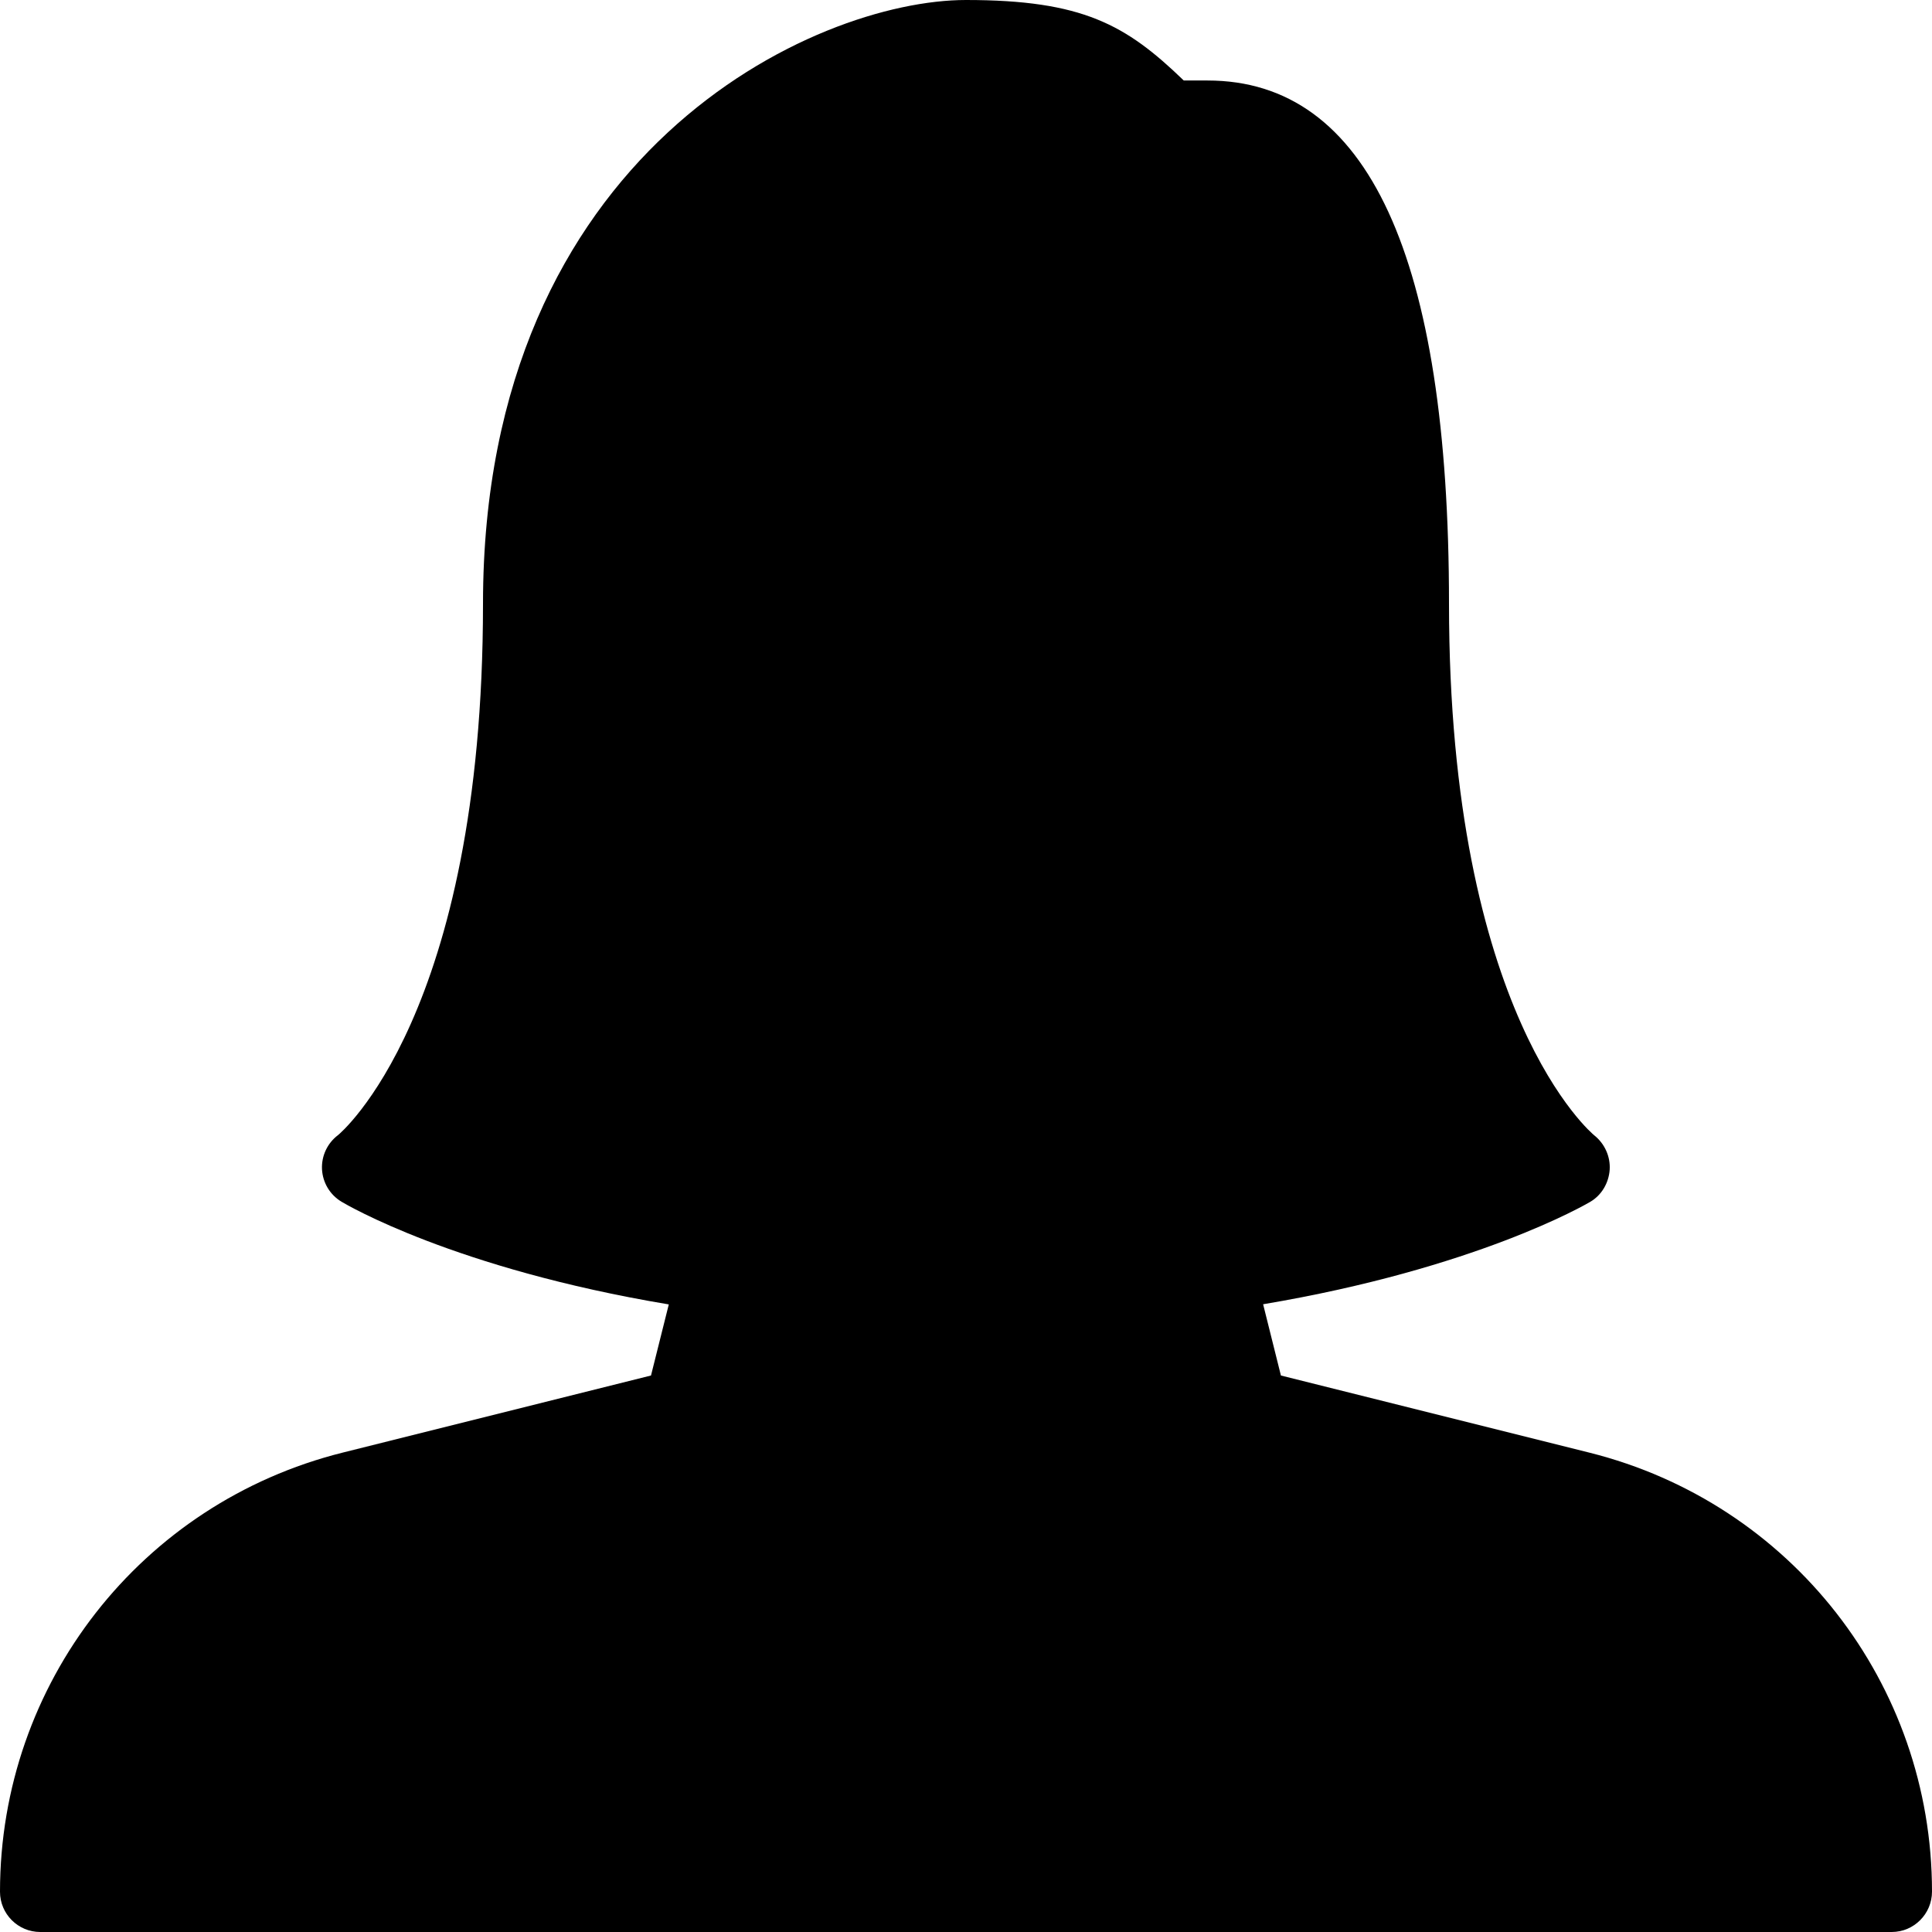
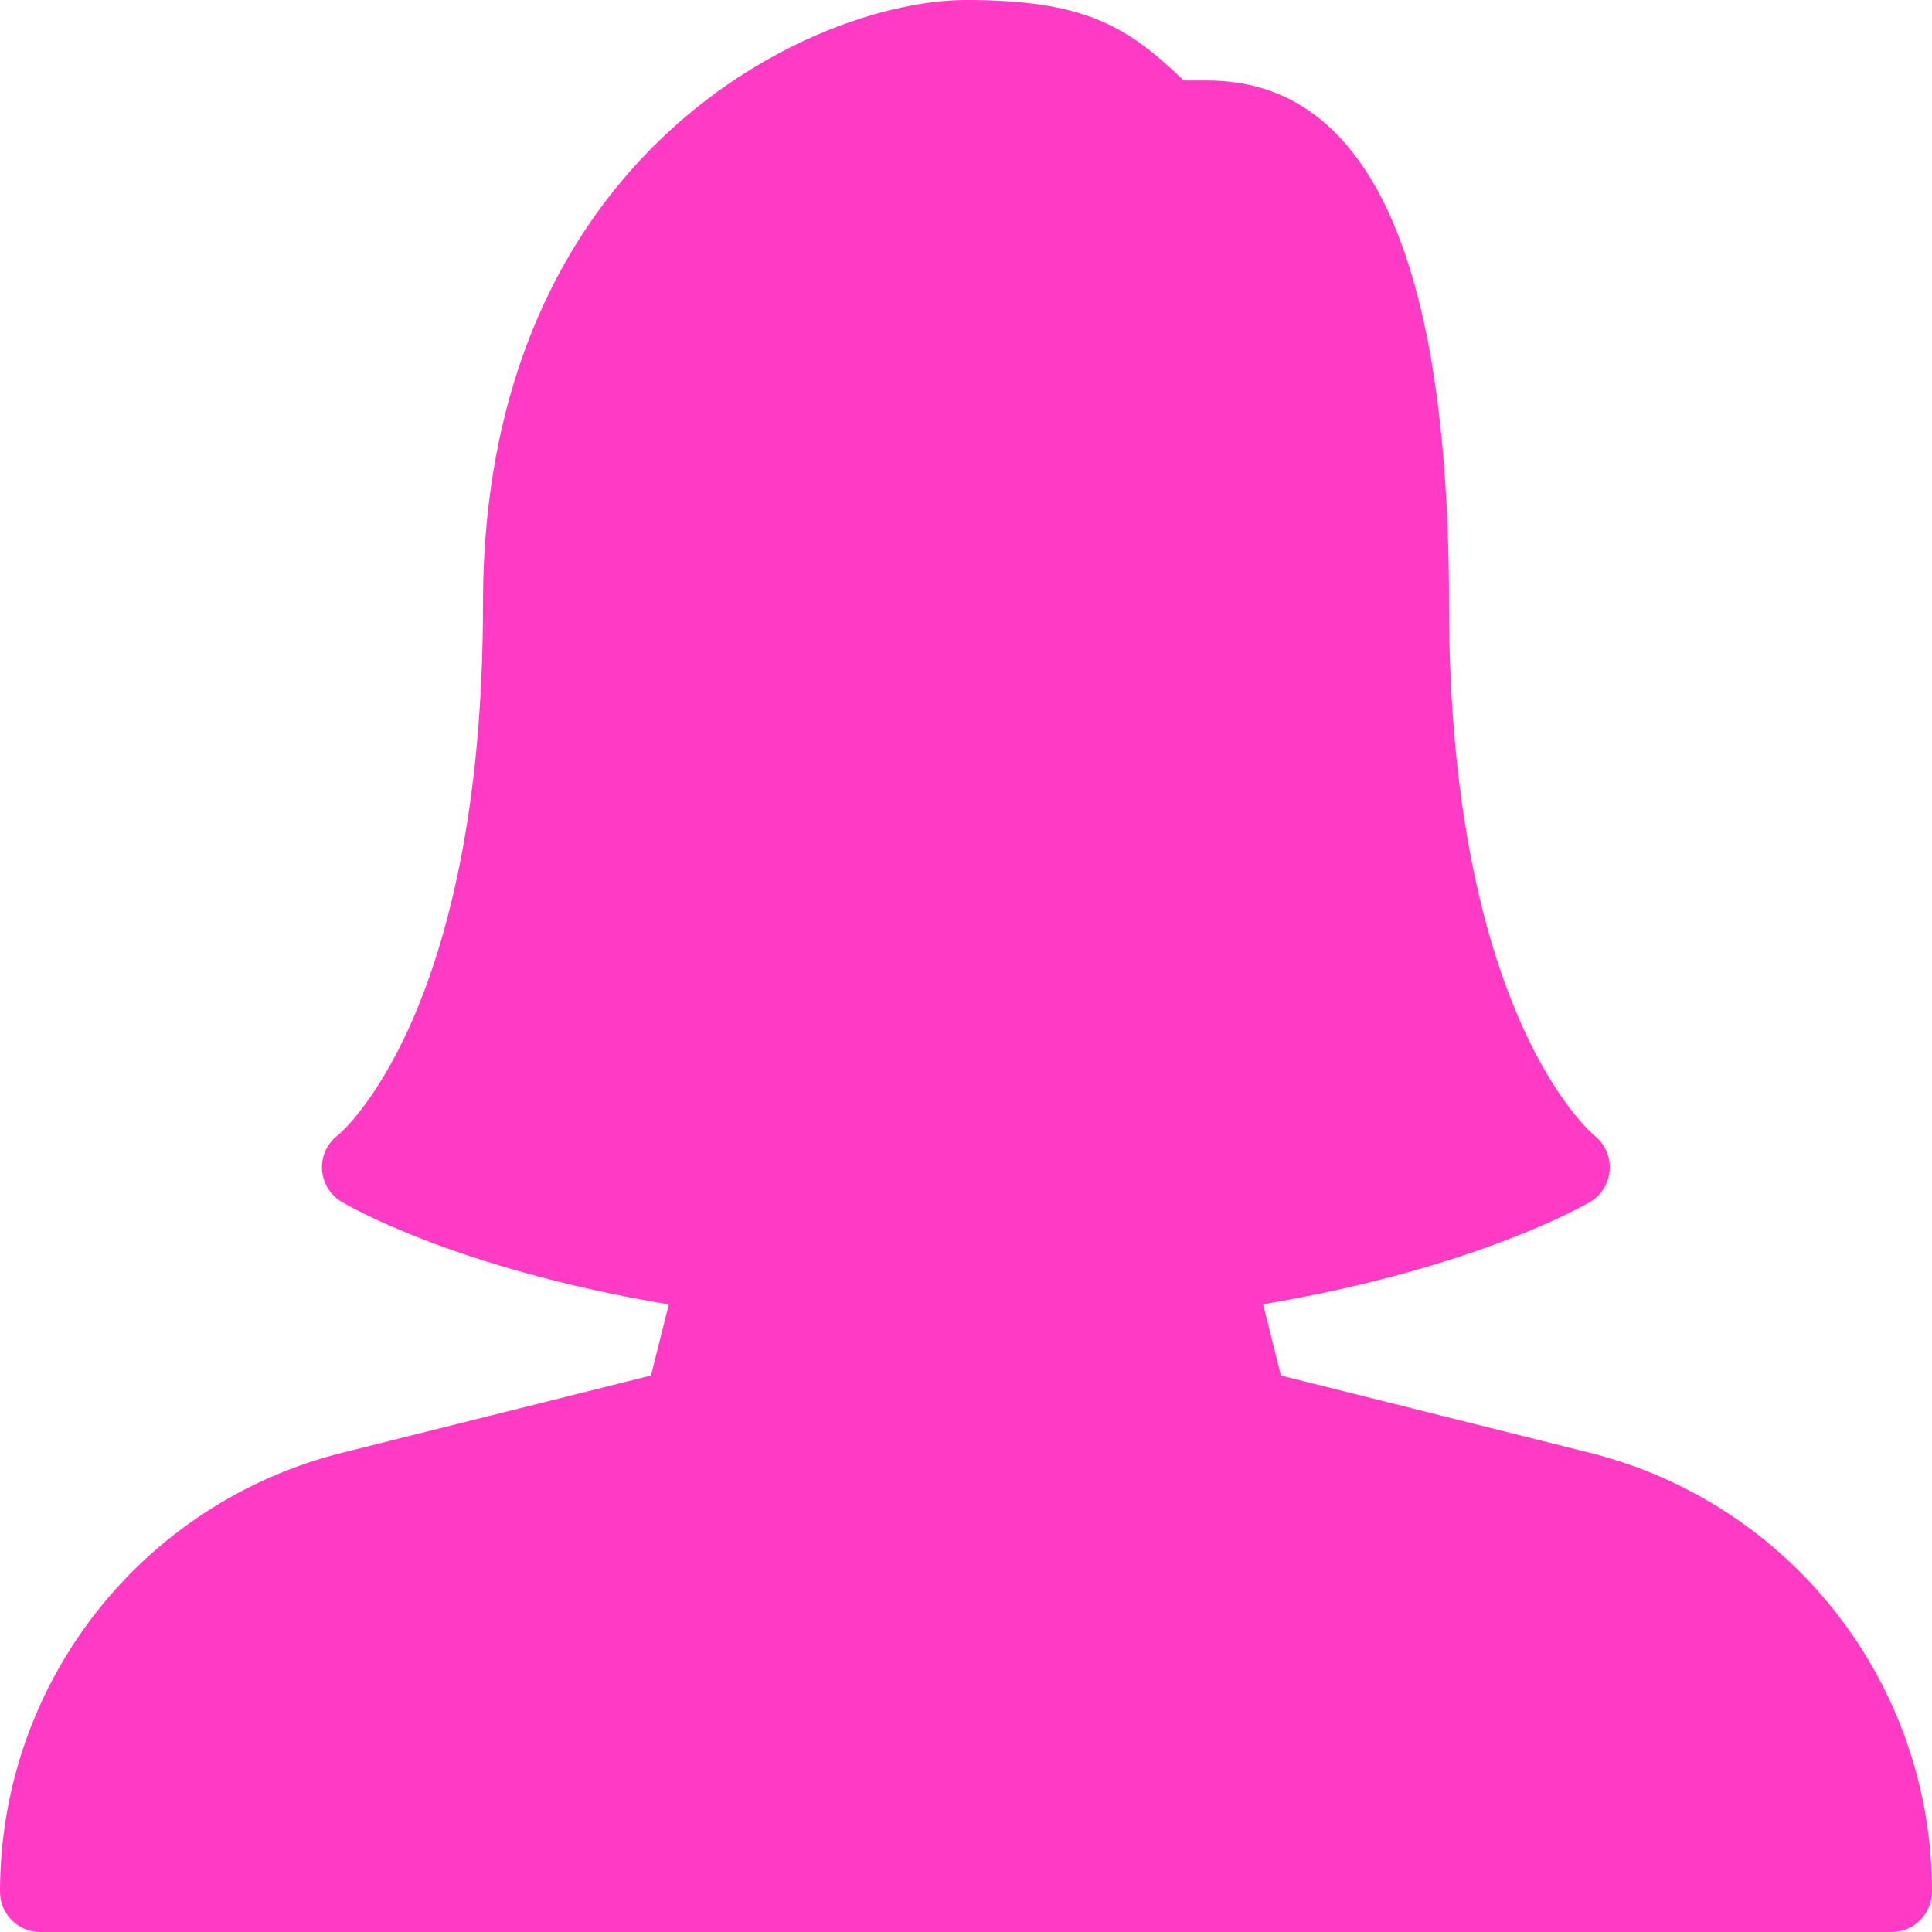
<svg xmlns="http://www.w3.org/2000/svg" version="1.1" id="Capa_1" x="0px" y="0px" viewBox="0 0 512 512" style="enable-background:new 0 0 512 512;" xml:space="preserve">
  <g>
    <g>
-       <path d="M421.184,384.96l-81.728-20.437l-4.715-18.88c56.384-9.493,85.397-26.389,86.677-27.136    c3.029-1.771,4.907-4.992,5.163-8.491c0.235-3.499-1.323-6.933-4.075-9.131C422.123,300.587,384,269.099,384,160    c0-92.011-21.525-138.667-64-138.667h-6.293C298.389,6.528,286.891,0,256,0c-40.085,0-128,40.299-128,160    c0,109.099-38.123,140.587-38.4,140.8c-2.837,2.133-4.437,5.525-4.267,9.067c0.192,3.563,2.112,6.763,5.163,8.597    c1.28,0.768,30.016,17.749,86.741,27.221l-4.715,18.837L90.795,384.96C37.333,398.336,0,446.165,0,501.333    C0,507.221,4.779,512,10.667,512h490.667c5.888,0,10.667-4.821,10.667-10.709C512,446.165,474.667,398.336,421.184,384.96z" />
+       <path class="st0" fill="#FF3BC6" d="M421.184,384.96l-81.728-20.437l-4.715-18.88c56.384-9.493,85.397-26.389,86.677-27.136    c3.029-1.771,4.907-4.992,5.163-8.491c0.235-3.499-1.323-6.933-4.075-9.131C422.123,300.587,384,269.099,384,160    c0-92.011-21.525-138.667-64-138.667h-6.293C298.389,6.528,286.891,0,256,0c-40.085,0-128,40.299-128,160    c0,109.099-38.123,140.587-38.4,140.8c-2.837,2.133-4.437,5.525-4.267,9.067c0.192,3.563,2.112,6.763,5.163,8.597    c1.28,0.768,30.016,17.749,86.741,27.221l-4.715,18.837L90.795,384.96C37.333,398.336,0,446.165,0,501.333    C0,507.221,4.779,512,10.667,512h490.667c5.888,0,10.667-4.821,10.667-10.709C512,446.165,474.667,398.336,421.184,384.96z" />
    </g>
  </g>
  <g>
</g>
  <g>
</g>
  <g>
</g>
  <g>
</g>
  <g>
</g>
  <g>
</g>
  <g>
</g>
  <g>
</g>
  <g>
</g>
  <g>
</g>
  <g>
</g>
  <g>
</g>
  <g>
</g>
  <g>
</g>
  <g>
</g>
</svg>
